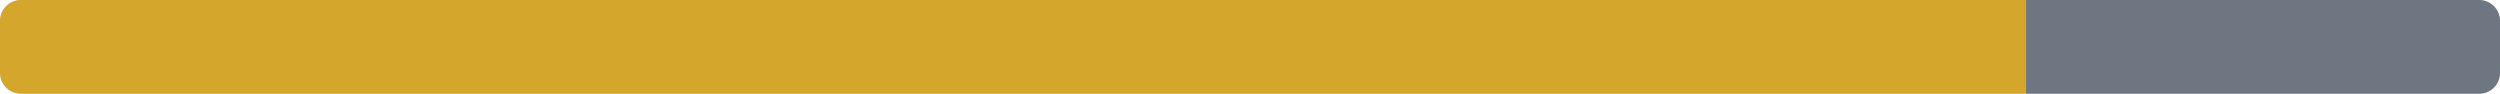
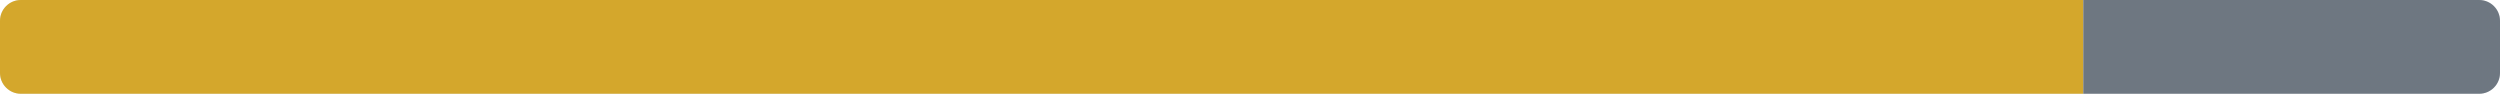
- <svg xmlns="http://www.w3.org/2000/svg" width="480" height="18" viewBox="0 0 480 18" role="img" aria-label="AWS: terraform-aws-modules: 0 ported, 34 partial, 8 blocked, 0 not started of 42 modules">
+ <svg xmlns="http://www.w3.org/2000/svg" width="480" height="18" viewBox="0 0 480 18" role="img" aria-label="AWS: terraform-aws-modules: 0 ported, 35 partial, 7 blocked, 0 not started of 42 modules">
  <clipPath id="r">
    <rect width="480" height="18" rx="4" />
  </clipPath>
  <g clip-path="url(#r)">
    <rect width="480" height="18" fill="#8c959f" fill-opacity="0.25" />
-     <rect x="0" width="389" height="18" fill="#d4a72c" />
-     <rect x="389" width="91" height="18" fill="#6e7781" />
+     <rect x="0" width="400" height="18" fill="#d4a72c" />
+     <rect x="400" width="80" height="18" fill="#6e7781" />
  </g>
</svg>
